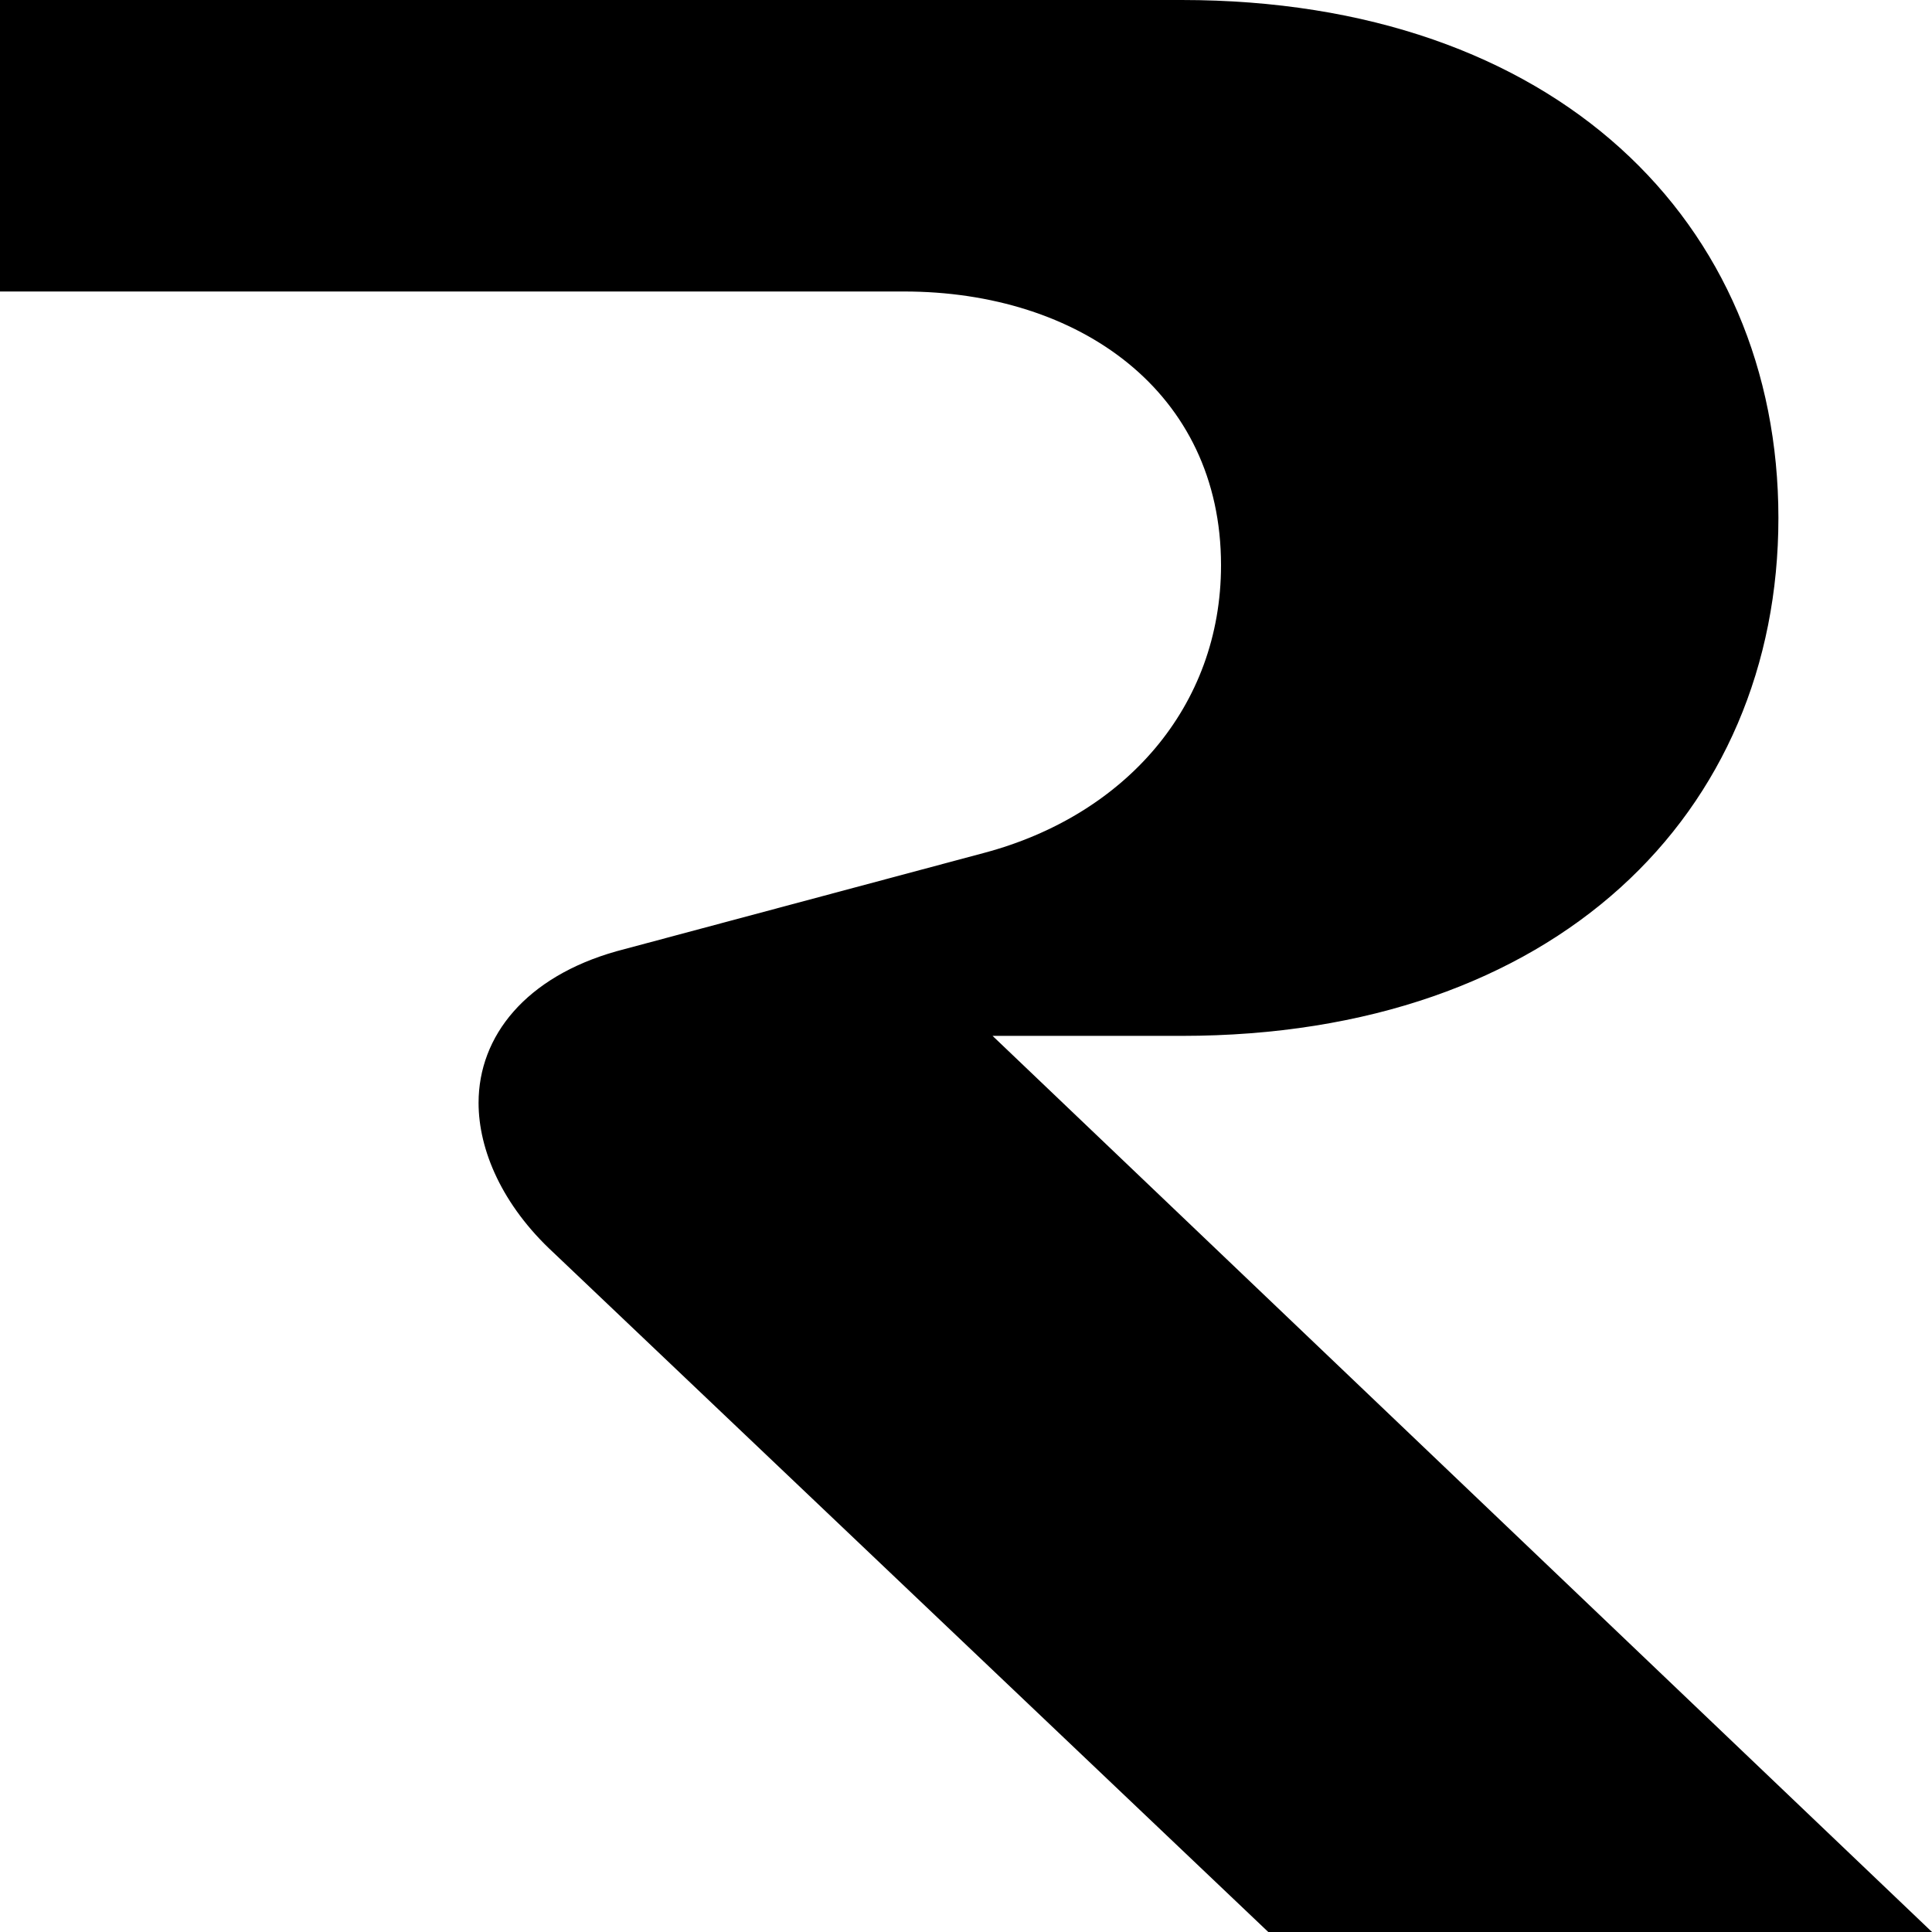
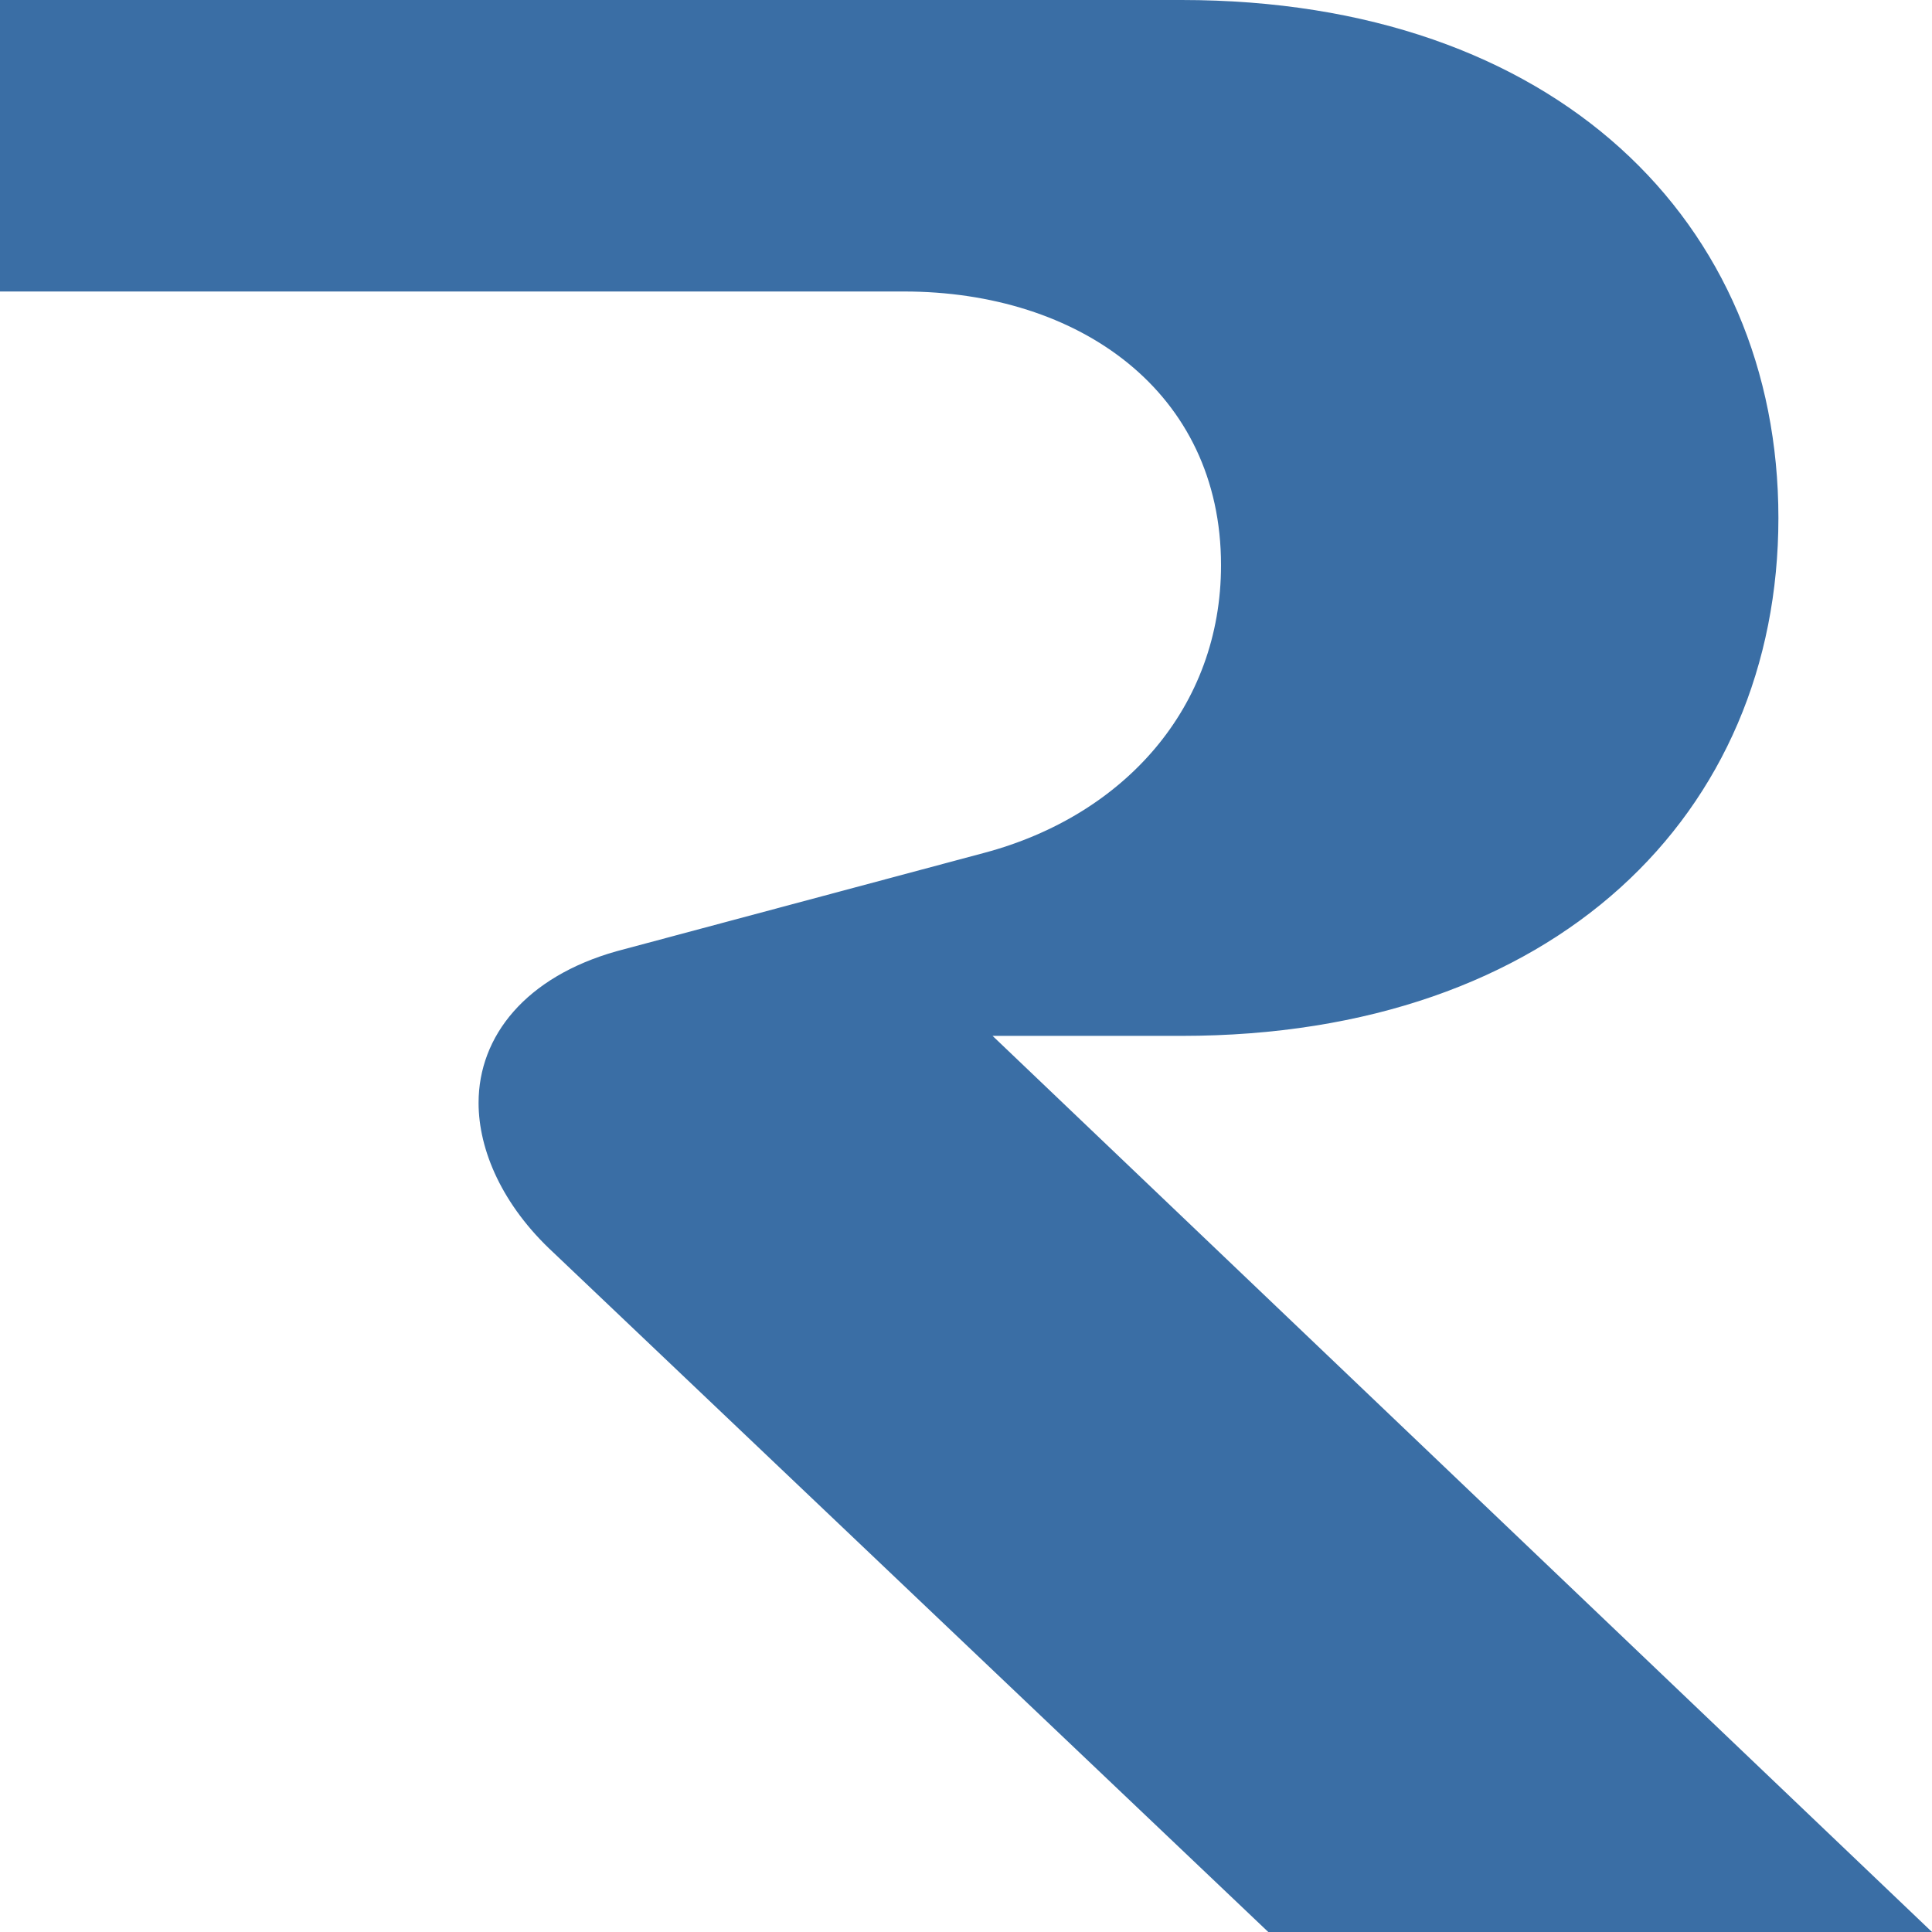
- <svg xmlns="http://www.w3.org/2000/svg" role="img" viewBox="0 0 24 24">
+ <svg xmlns="http://www.w3.org/2000/svg" role="img" fill="#3A6EA5" viewBox="0 0 24 24">
  <path d="M14.679 0c4.648 0 7.413 2.765 7.413 6.434s-2.765 6.434-7.413 6.434H12.33L24 24h-8.245l-8.88-8.44c-.636-.588-.93-1.273-.93-1.86 0-.831.587-1.565 1.713-1.883l4.574-1.224c1.737-.465 2.936-1.81 2.936-3.572 0-2.153-1.761-3.4-3.939-3.4H0V0z" />
</svg>
